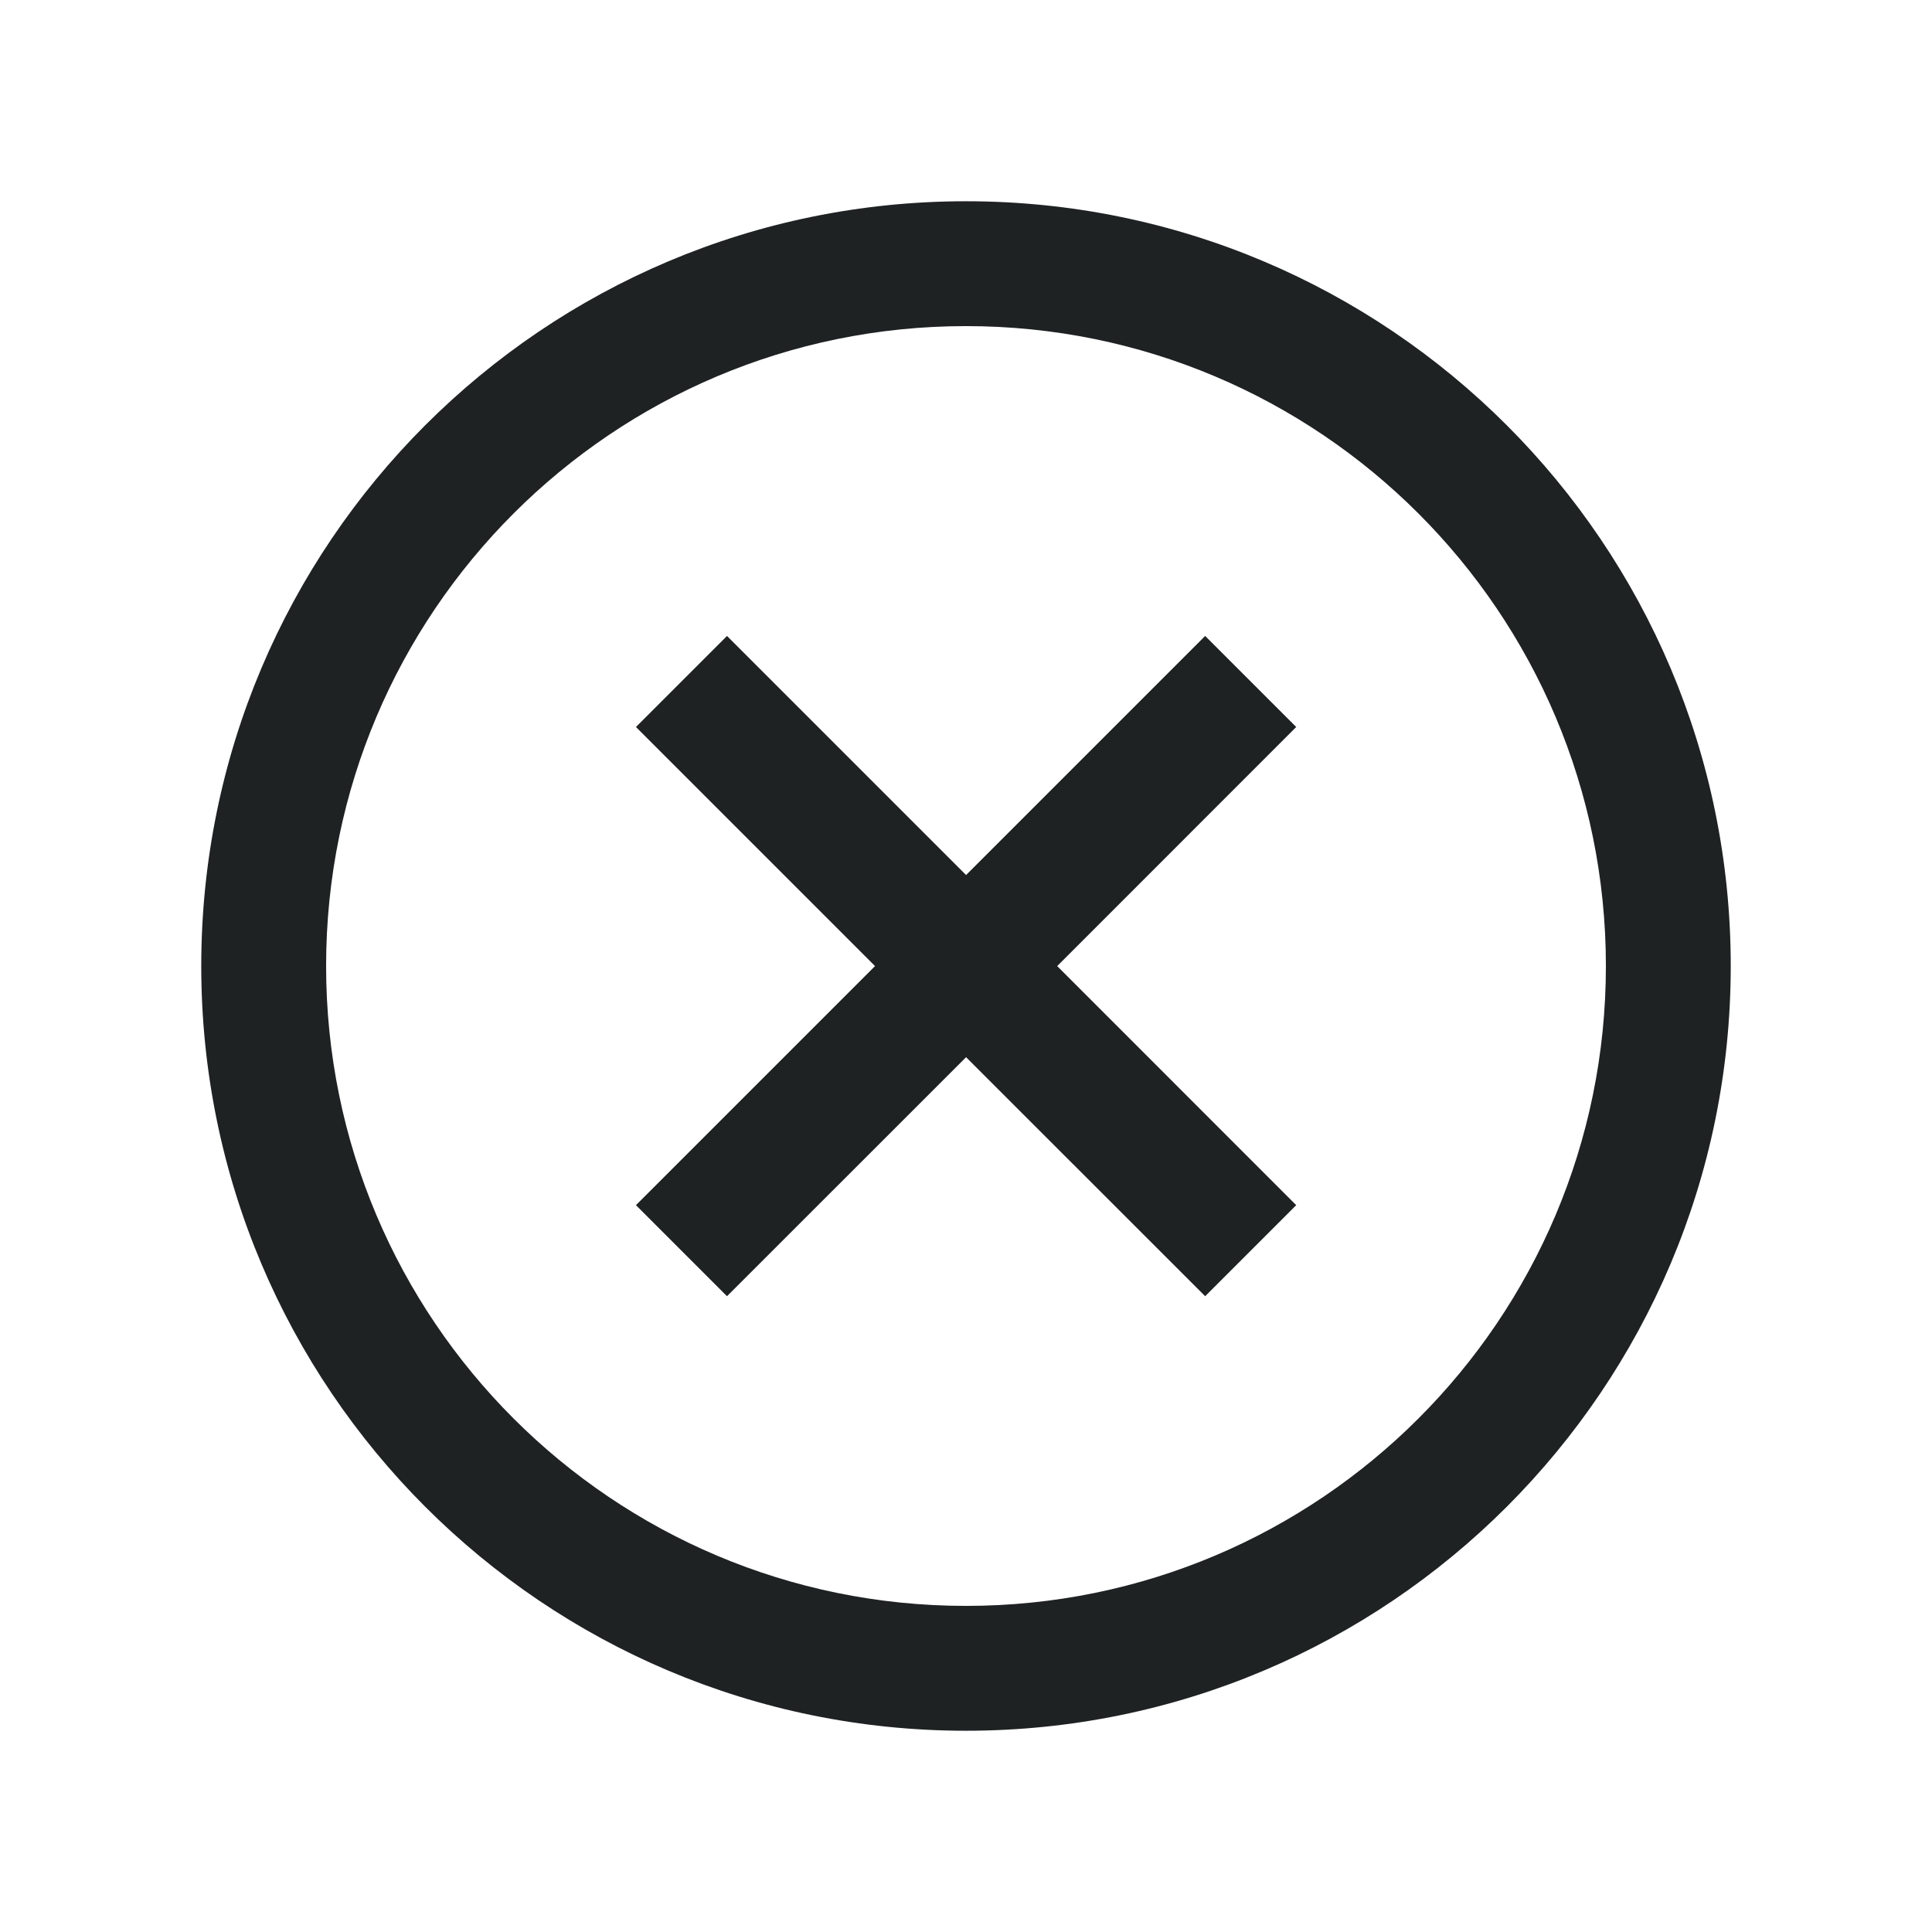
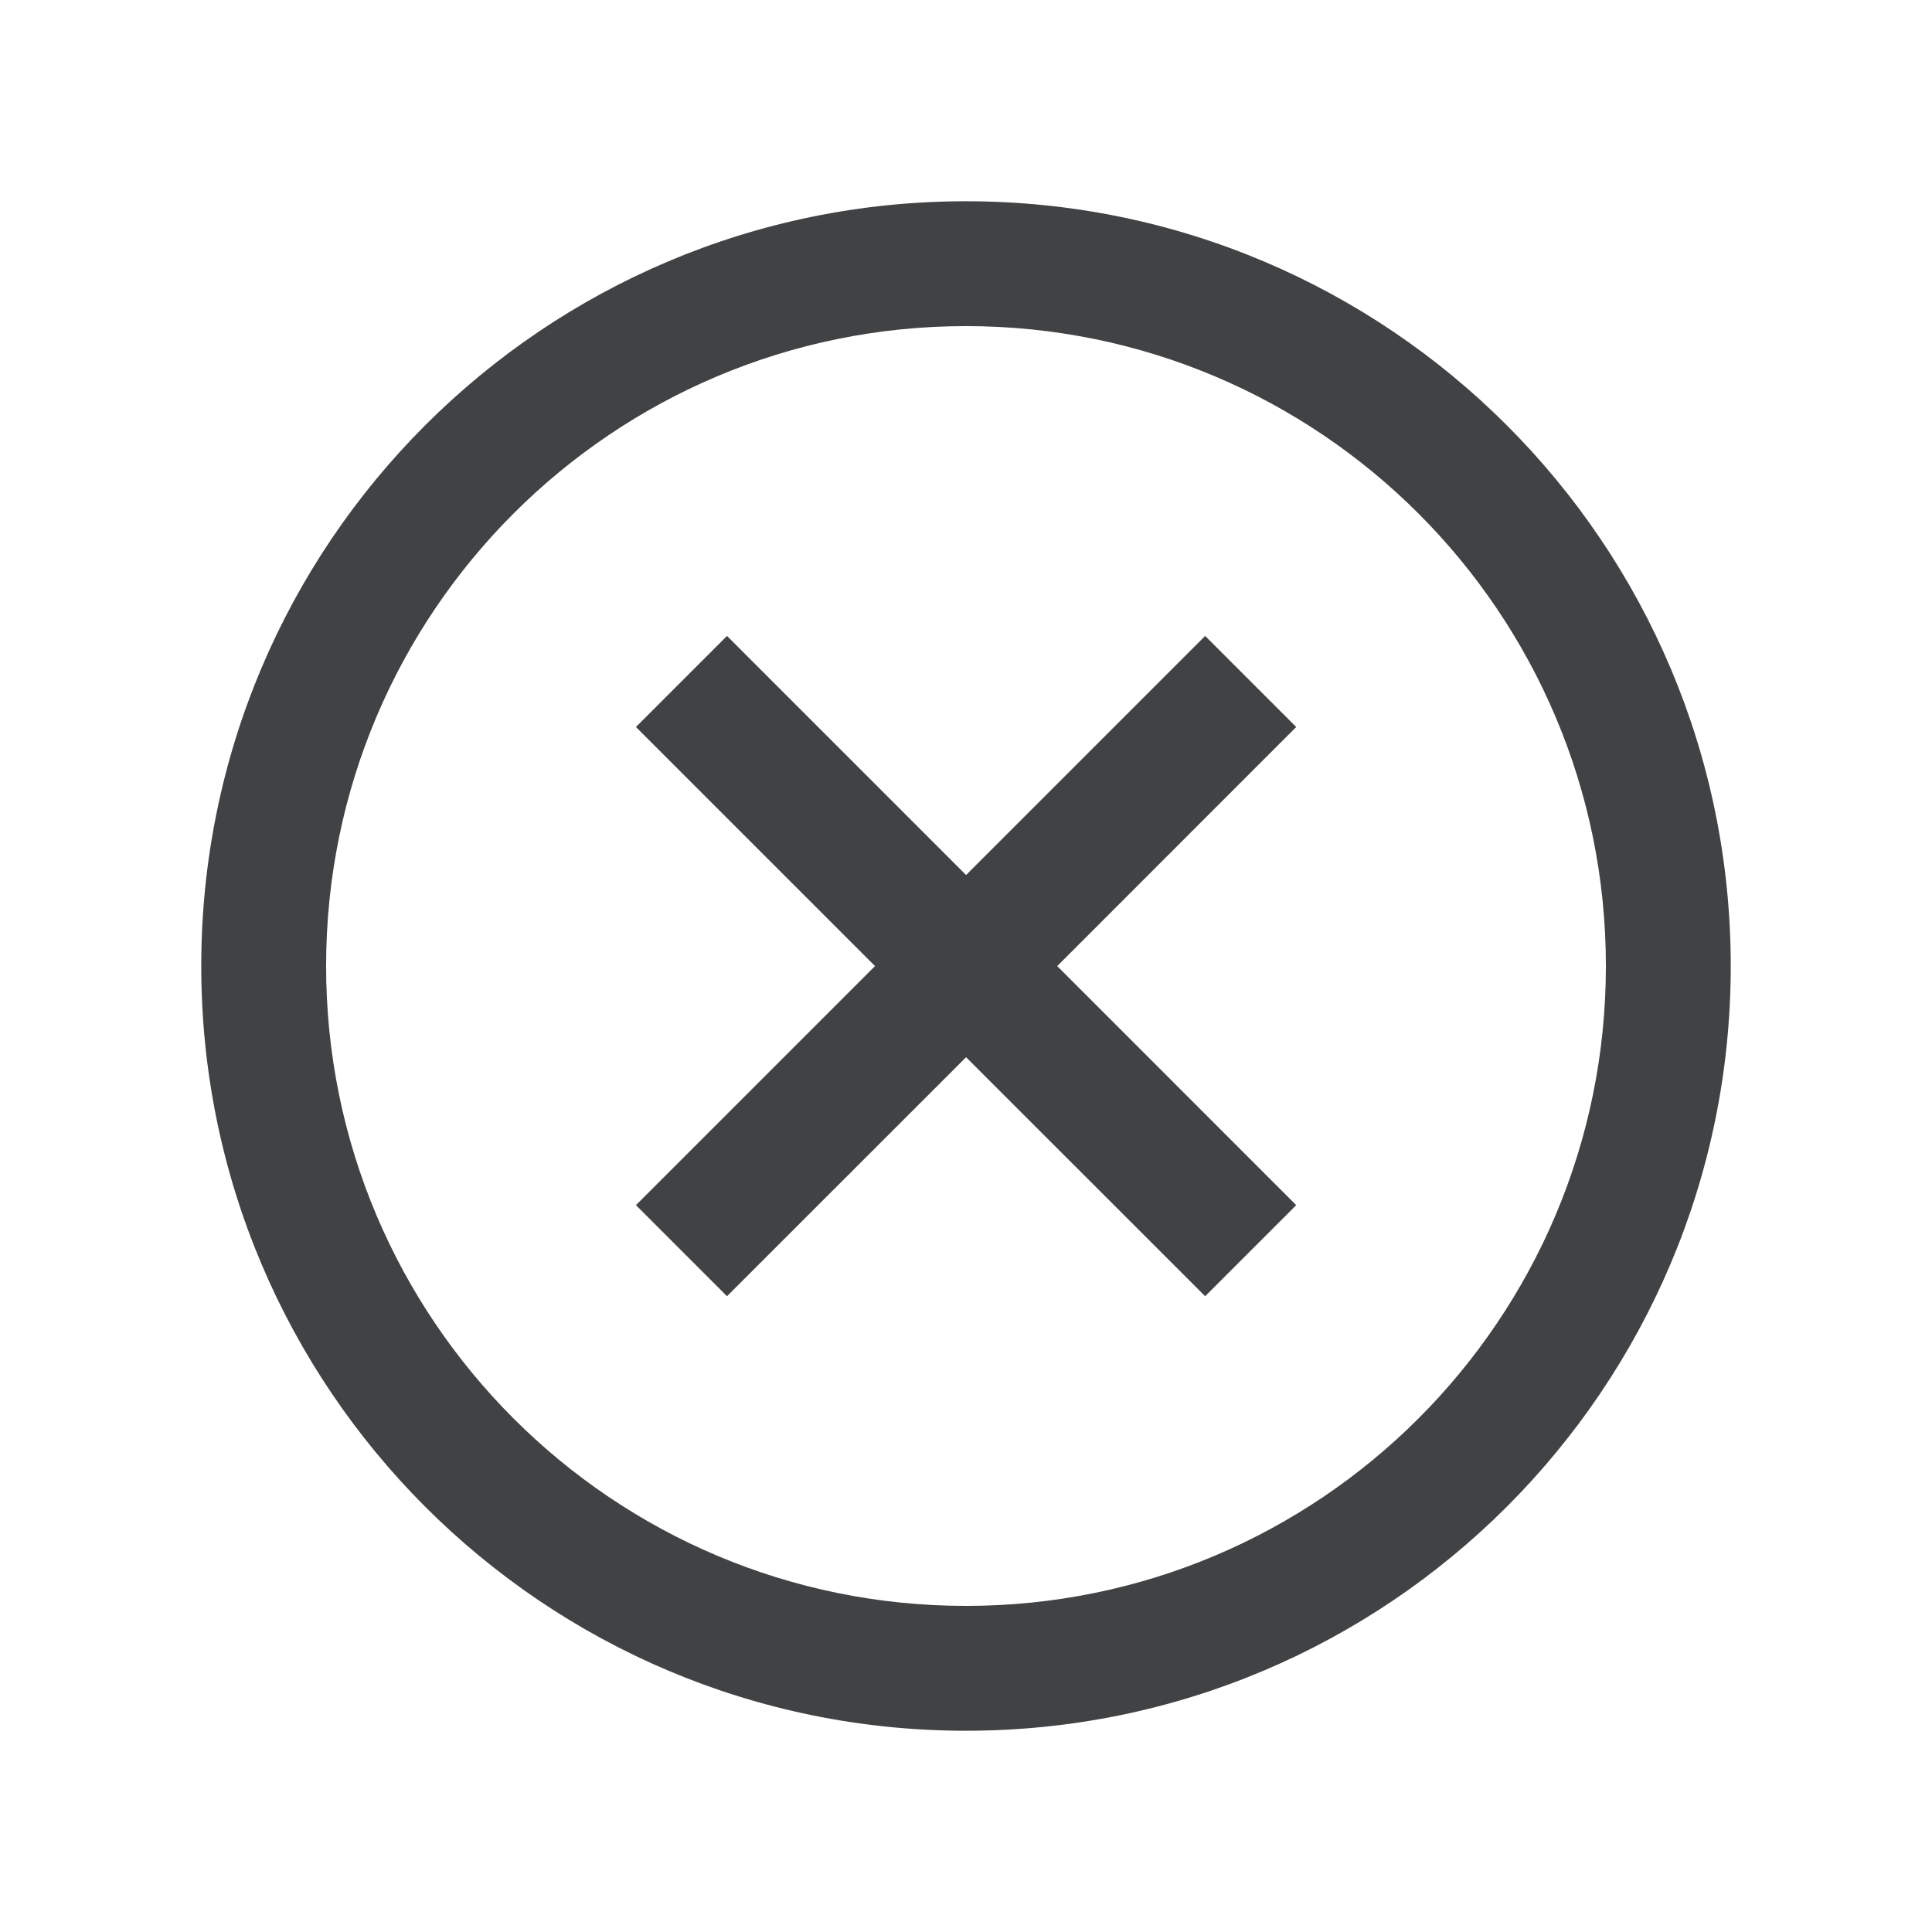
<svg xmlns="http://www.w3.org/2000/svg" width="24" height="24" viewBox="0 0 24 24" fill="none">
-   <path fill-rule="evenodd" clip-rule="evenodd" d="M12 4.051C7.61 4.051 4.051 7.61 4.051 12C4.051 16.39 7.61 19.949 12 19.949C16.39 19.949 19.949 16.39 19.949 12C19.949 7.61 16.39 4.051 12 4.051ZM2.5 12C2.5 6.753 6.753 2.5 12 2.5C17.247 2.5 21.5 6.753 21.5 12C21.5 17.247 17.247 21.5 12 21.5C6.753 21.5 2.5 17.247 2.5 12Z" fill="#1F2223" />
-   <path fill-rule="evenodd" clip-rule="evenodd" d="M9.031 7.9L7.9 9.031L10.87 12.001L7.9 14.971L9.031 16.102L12.001 13.133L14.971 16.102L16.102 14.971L13.133 12.001L16.102 9.031L14.971 7.9L12.001 10.87L9.031 7.9Z" fill="#1F2223" />
+   <path fill-rule="evenodd" clip-rule="evenodd" d="M12 4.051C7.61 4.051 4.051 7.61 4.051 12C4.051 16.39 7.61 19.949 12 19.949C16.39 19.949 19.949 16.39 19.949 12C19.949 7.61 16.39 4.051 12 4.051ZM2.5 12C2.5 6.753 6.753 2.5 12 2.5C17.247 2.5 21.5 6.753 21.5 12C21.5 17.247 17.247 21.5 12 21.5C6.753 21.5 2.5 17.247 2.5 12Z" fill="#404244" />
+   <path fill-rule="evenodd" clip-rule="evenodd" d="M9.031 7.9L7.9 9.031L10.87 12.001L7.9 14.971L9.031 16.102L12.001 13.133L14.971 16.102L16.102 14.971L13.133 12.001L16.102 9.031L14.971 7.9L12.001 10.87L9.031 7.9Z" fill="#404244" />
</svg>
